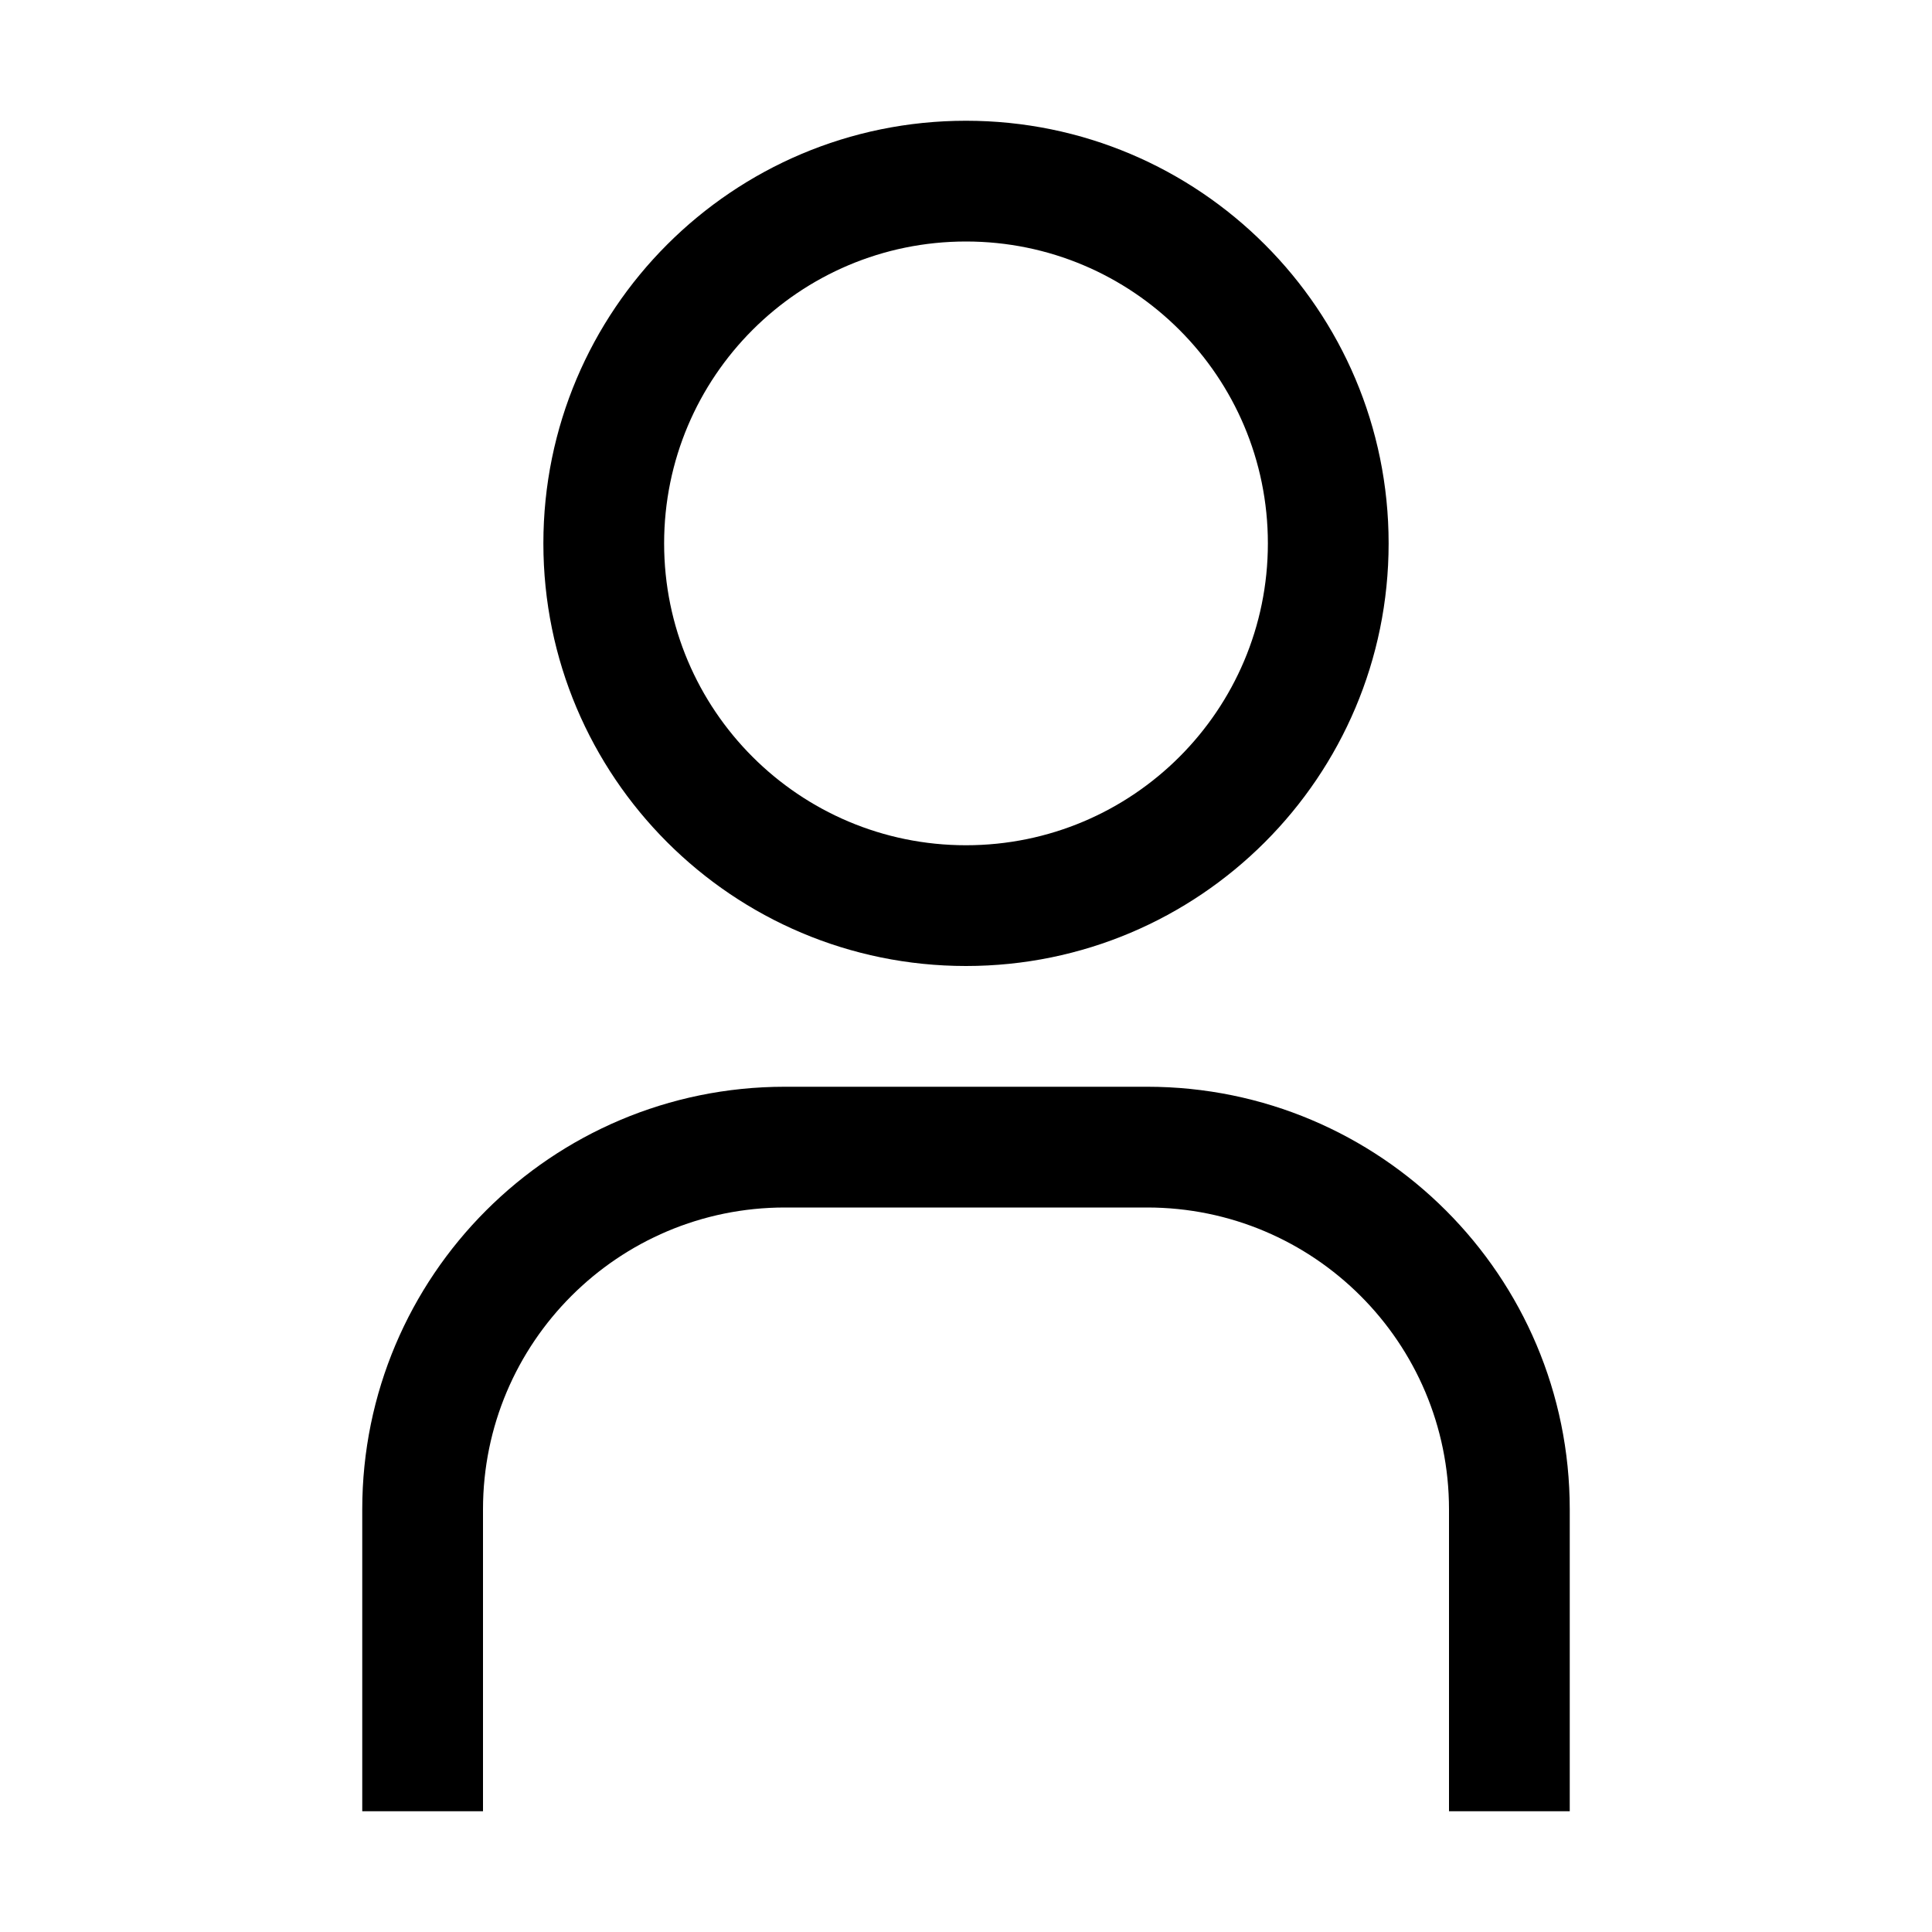
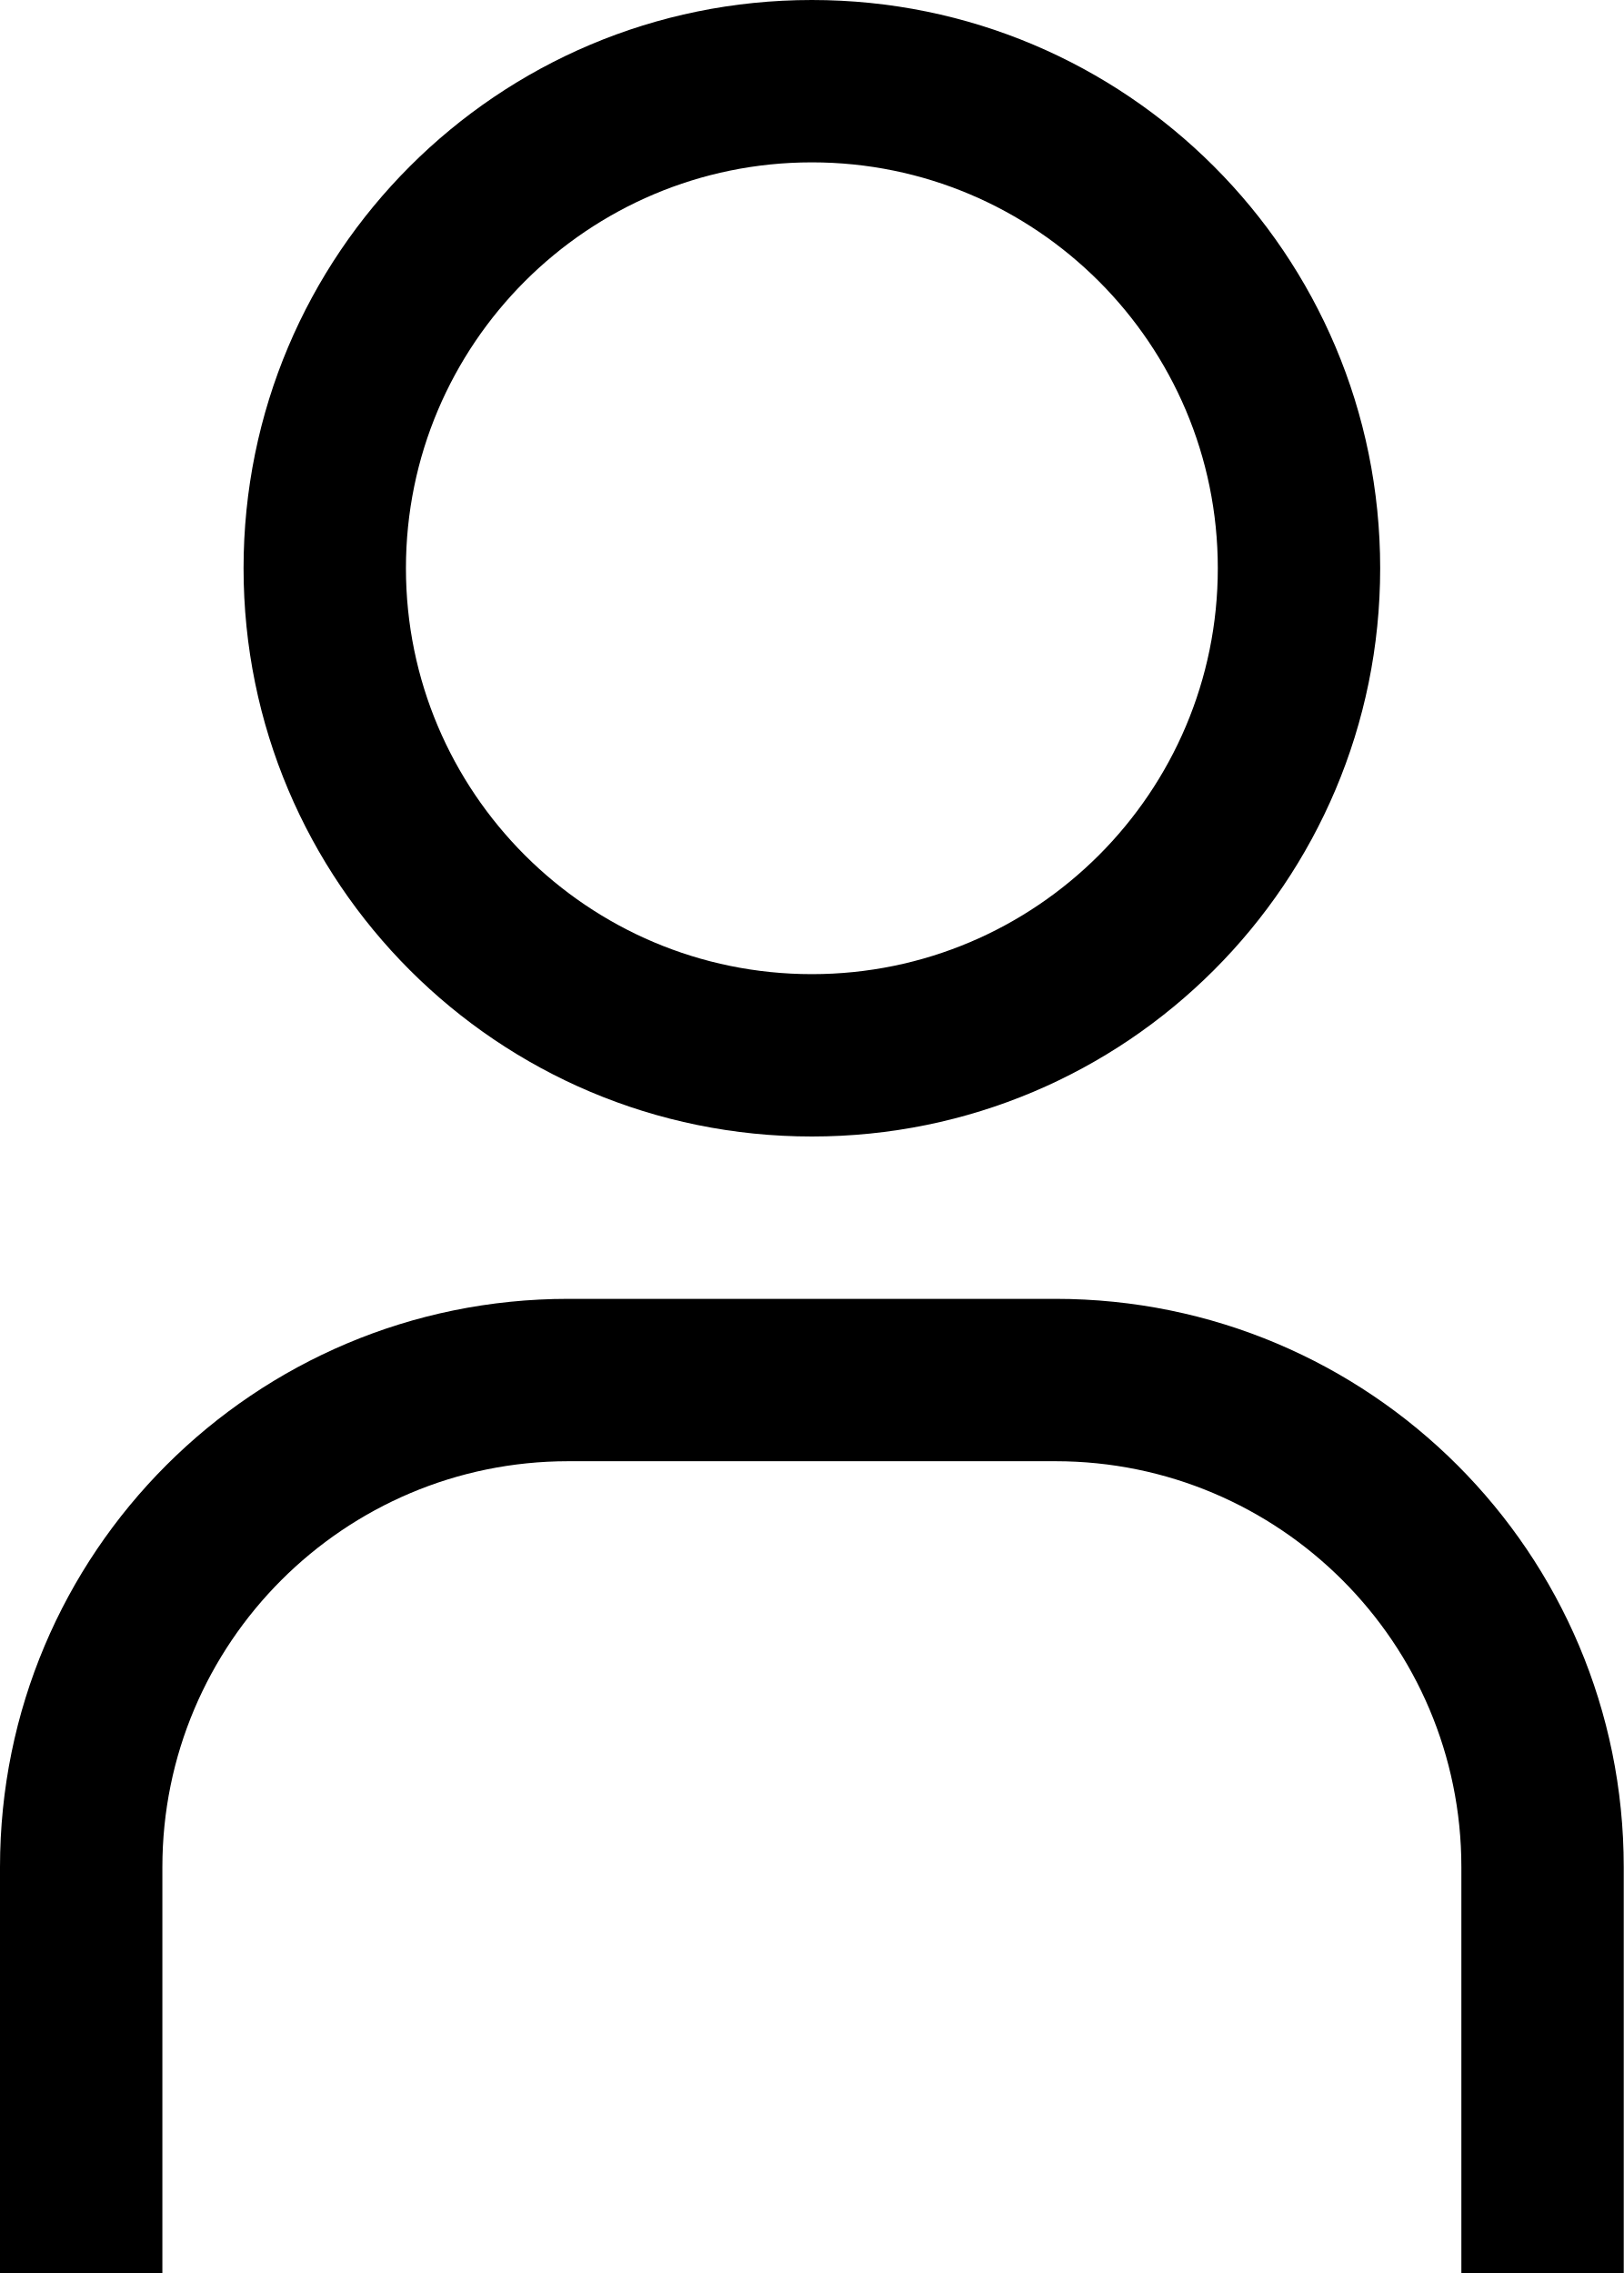
- <svg width="32" height="32" viewBox="0 0 32 32">
-   <path fill="currentColor" d="M16 4a5 5 0 1 1-5 5a5 5 0 0 1 5-5m0-2a7 7 0 1 0 7 7a7 7 0 0 0-7-7zm10 28h-2v-5a5 5 0 0 0-5-5h-6a5 5 0 0 0-5 5v5H6v-5a7 7 0 0 1 7-7h6a7 7 0 0 1 7 7z" />
+ <svg xmlns="http://www.w3.org/2000/svg" id="Layer_1" data-name="Layer 1" width="20" height="28" viewBox="0 0 20 28">
+   <path d="M10,2c2.76,0,5,2.24,5,5s-2.24,5-5,5-5-2.24-5-5S7.24,2,10,2m0-2C6.13,0,3,3.13,3,7s3.13,7,7,7,7-3.13,7-7S13.87,0,10,0Zm10,28h-2v-5c0-2.76-2.24-5-5-5H7c-2.76,0-5,2.24-5,5v5H0v-5c0-3.87,3.13-7,7-7h6c3.87,0,7,3.13,7,7v5Z" />
</svg>
